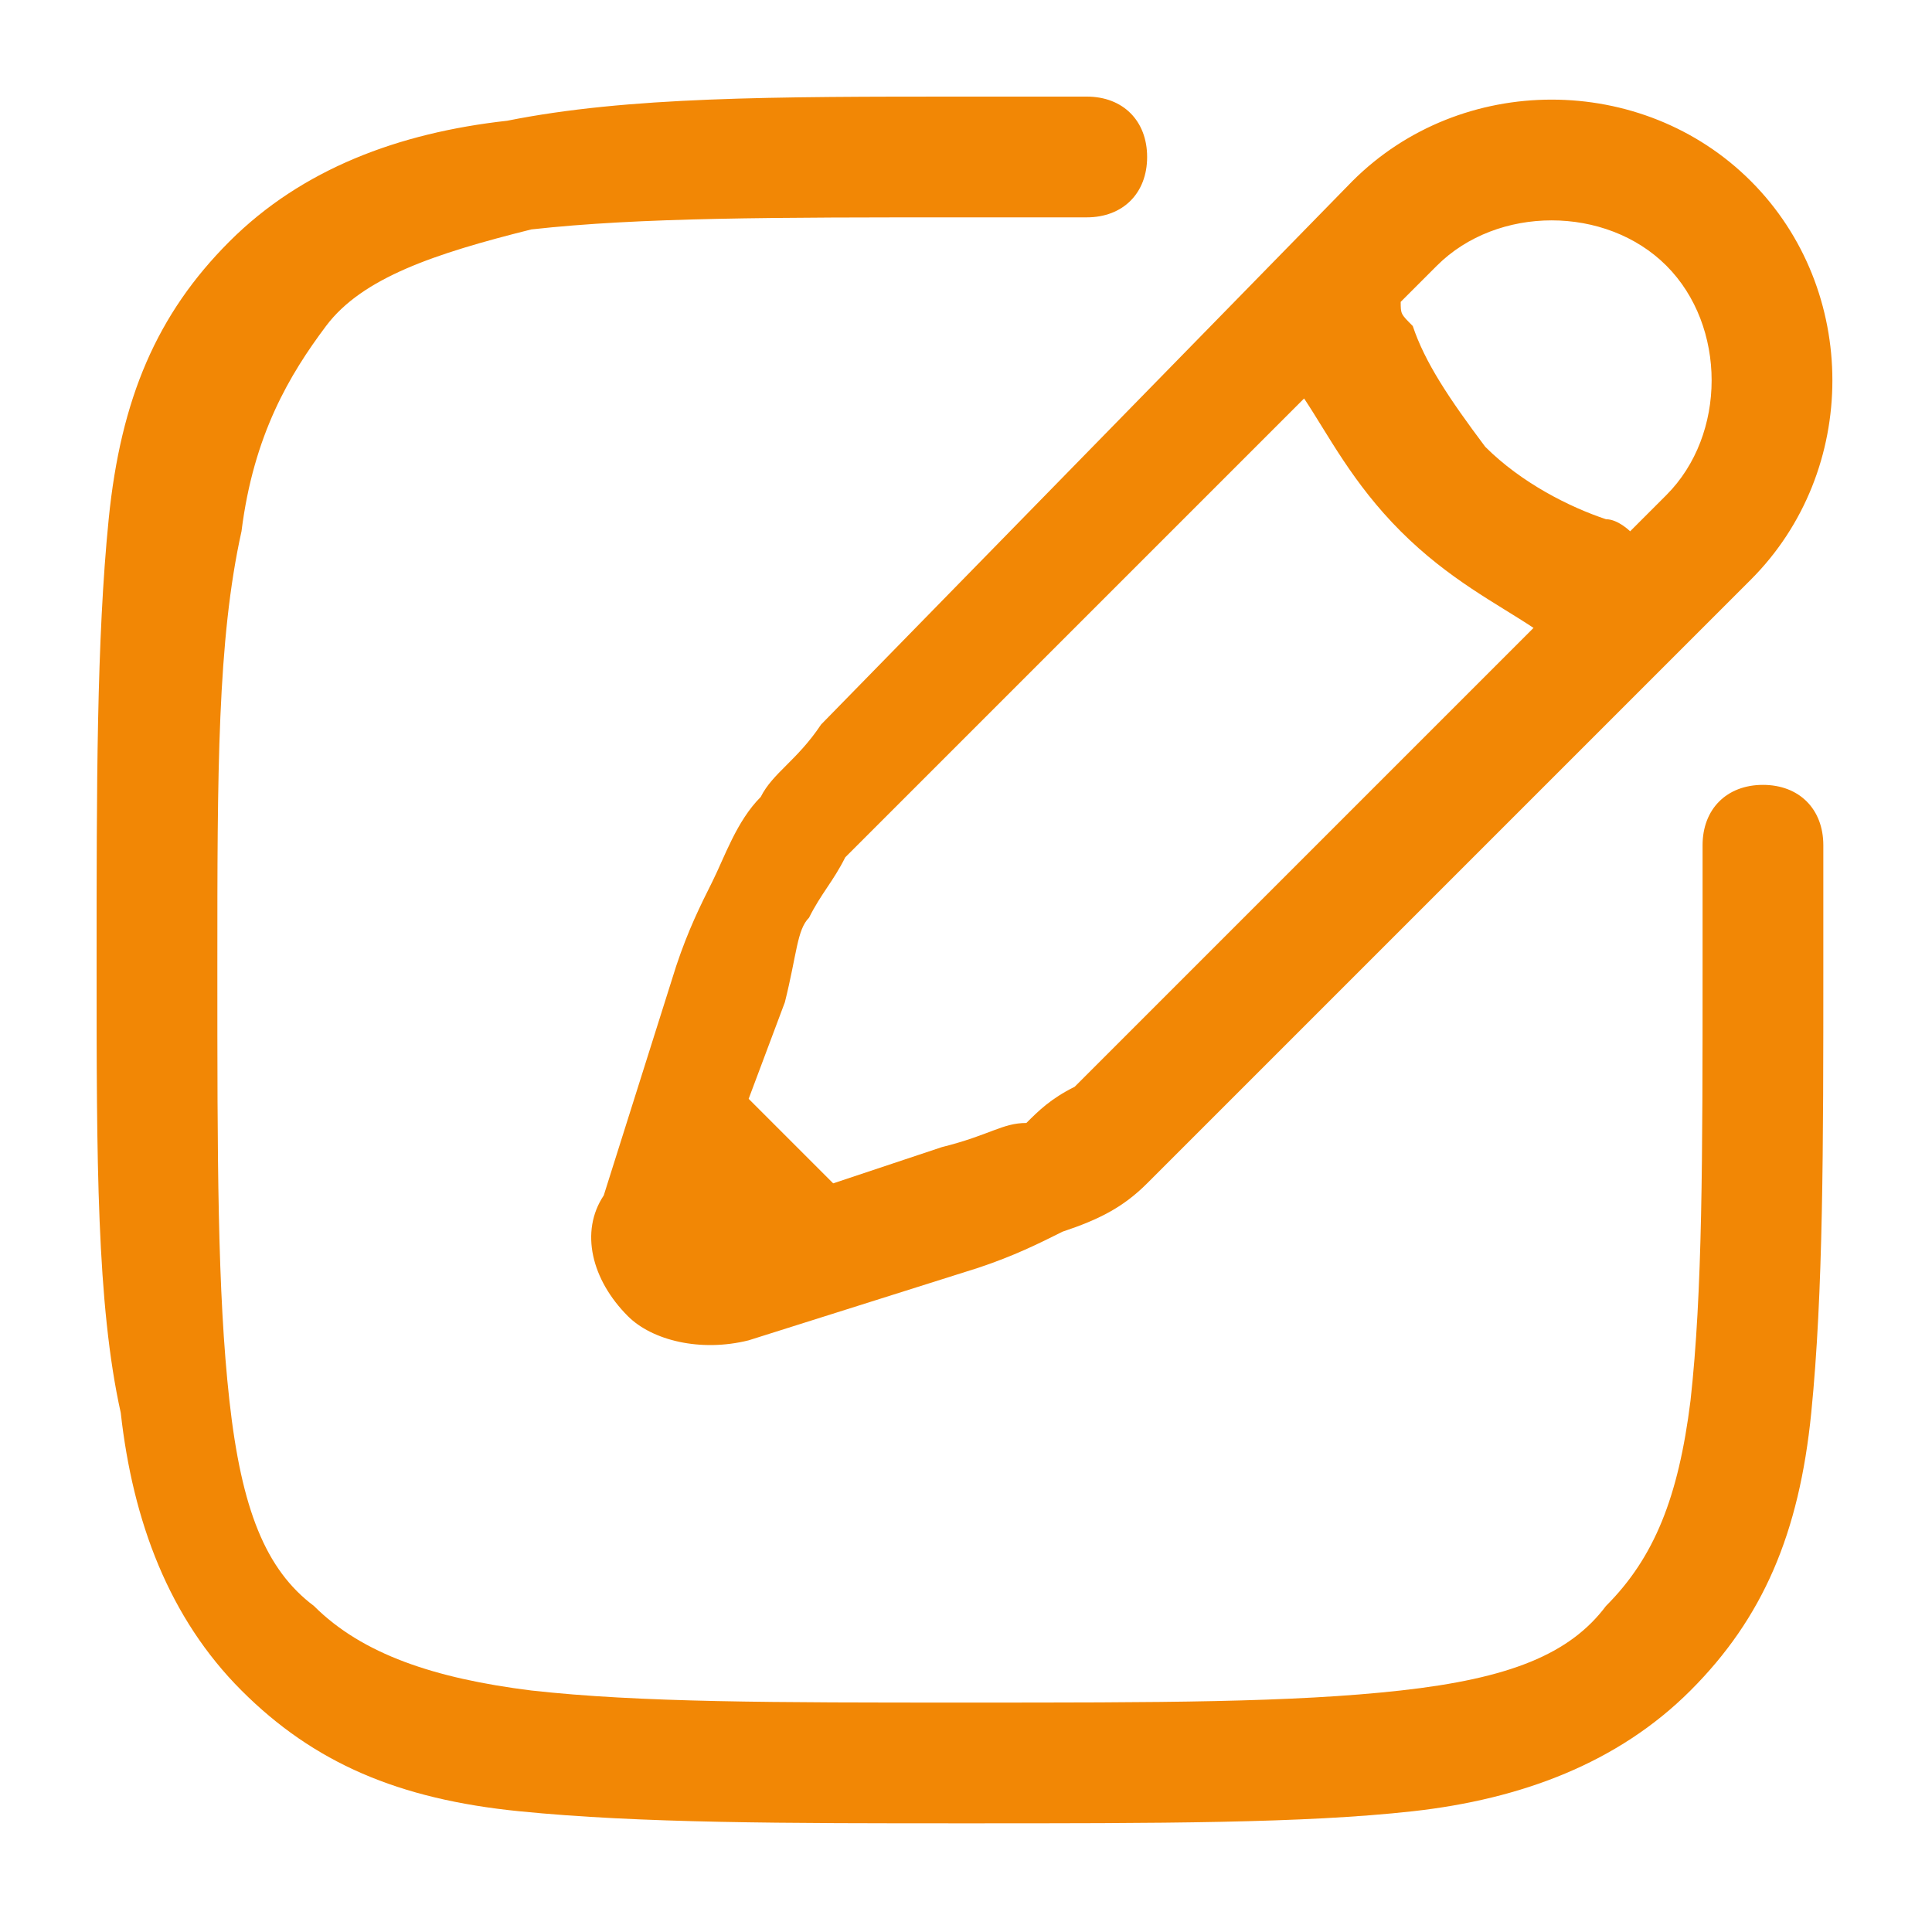
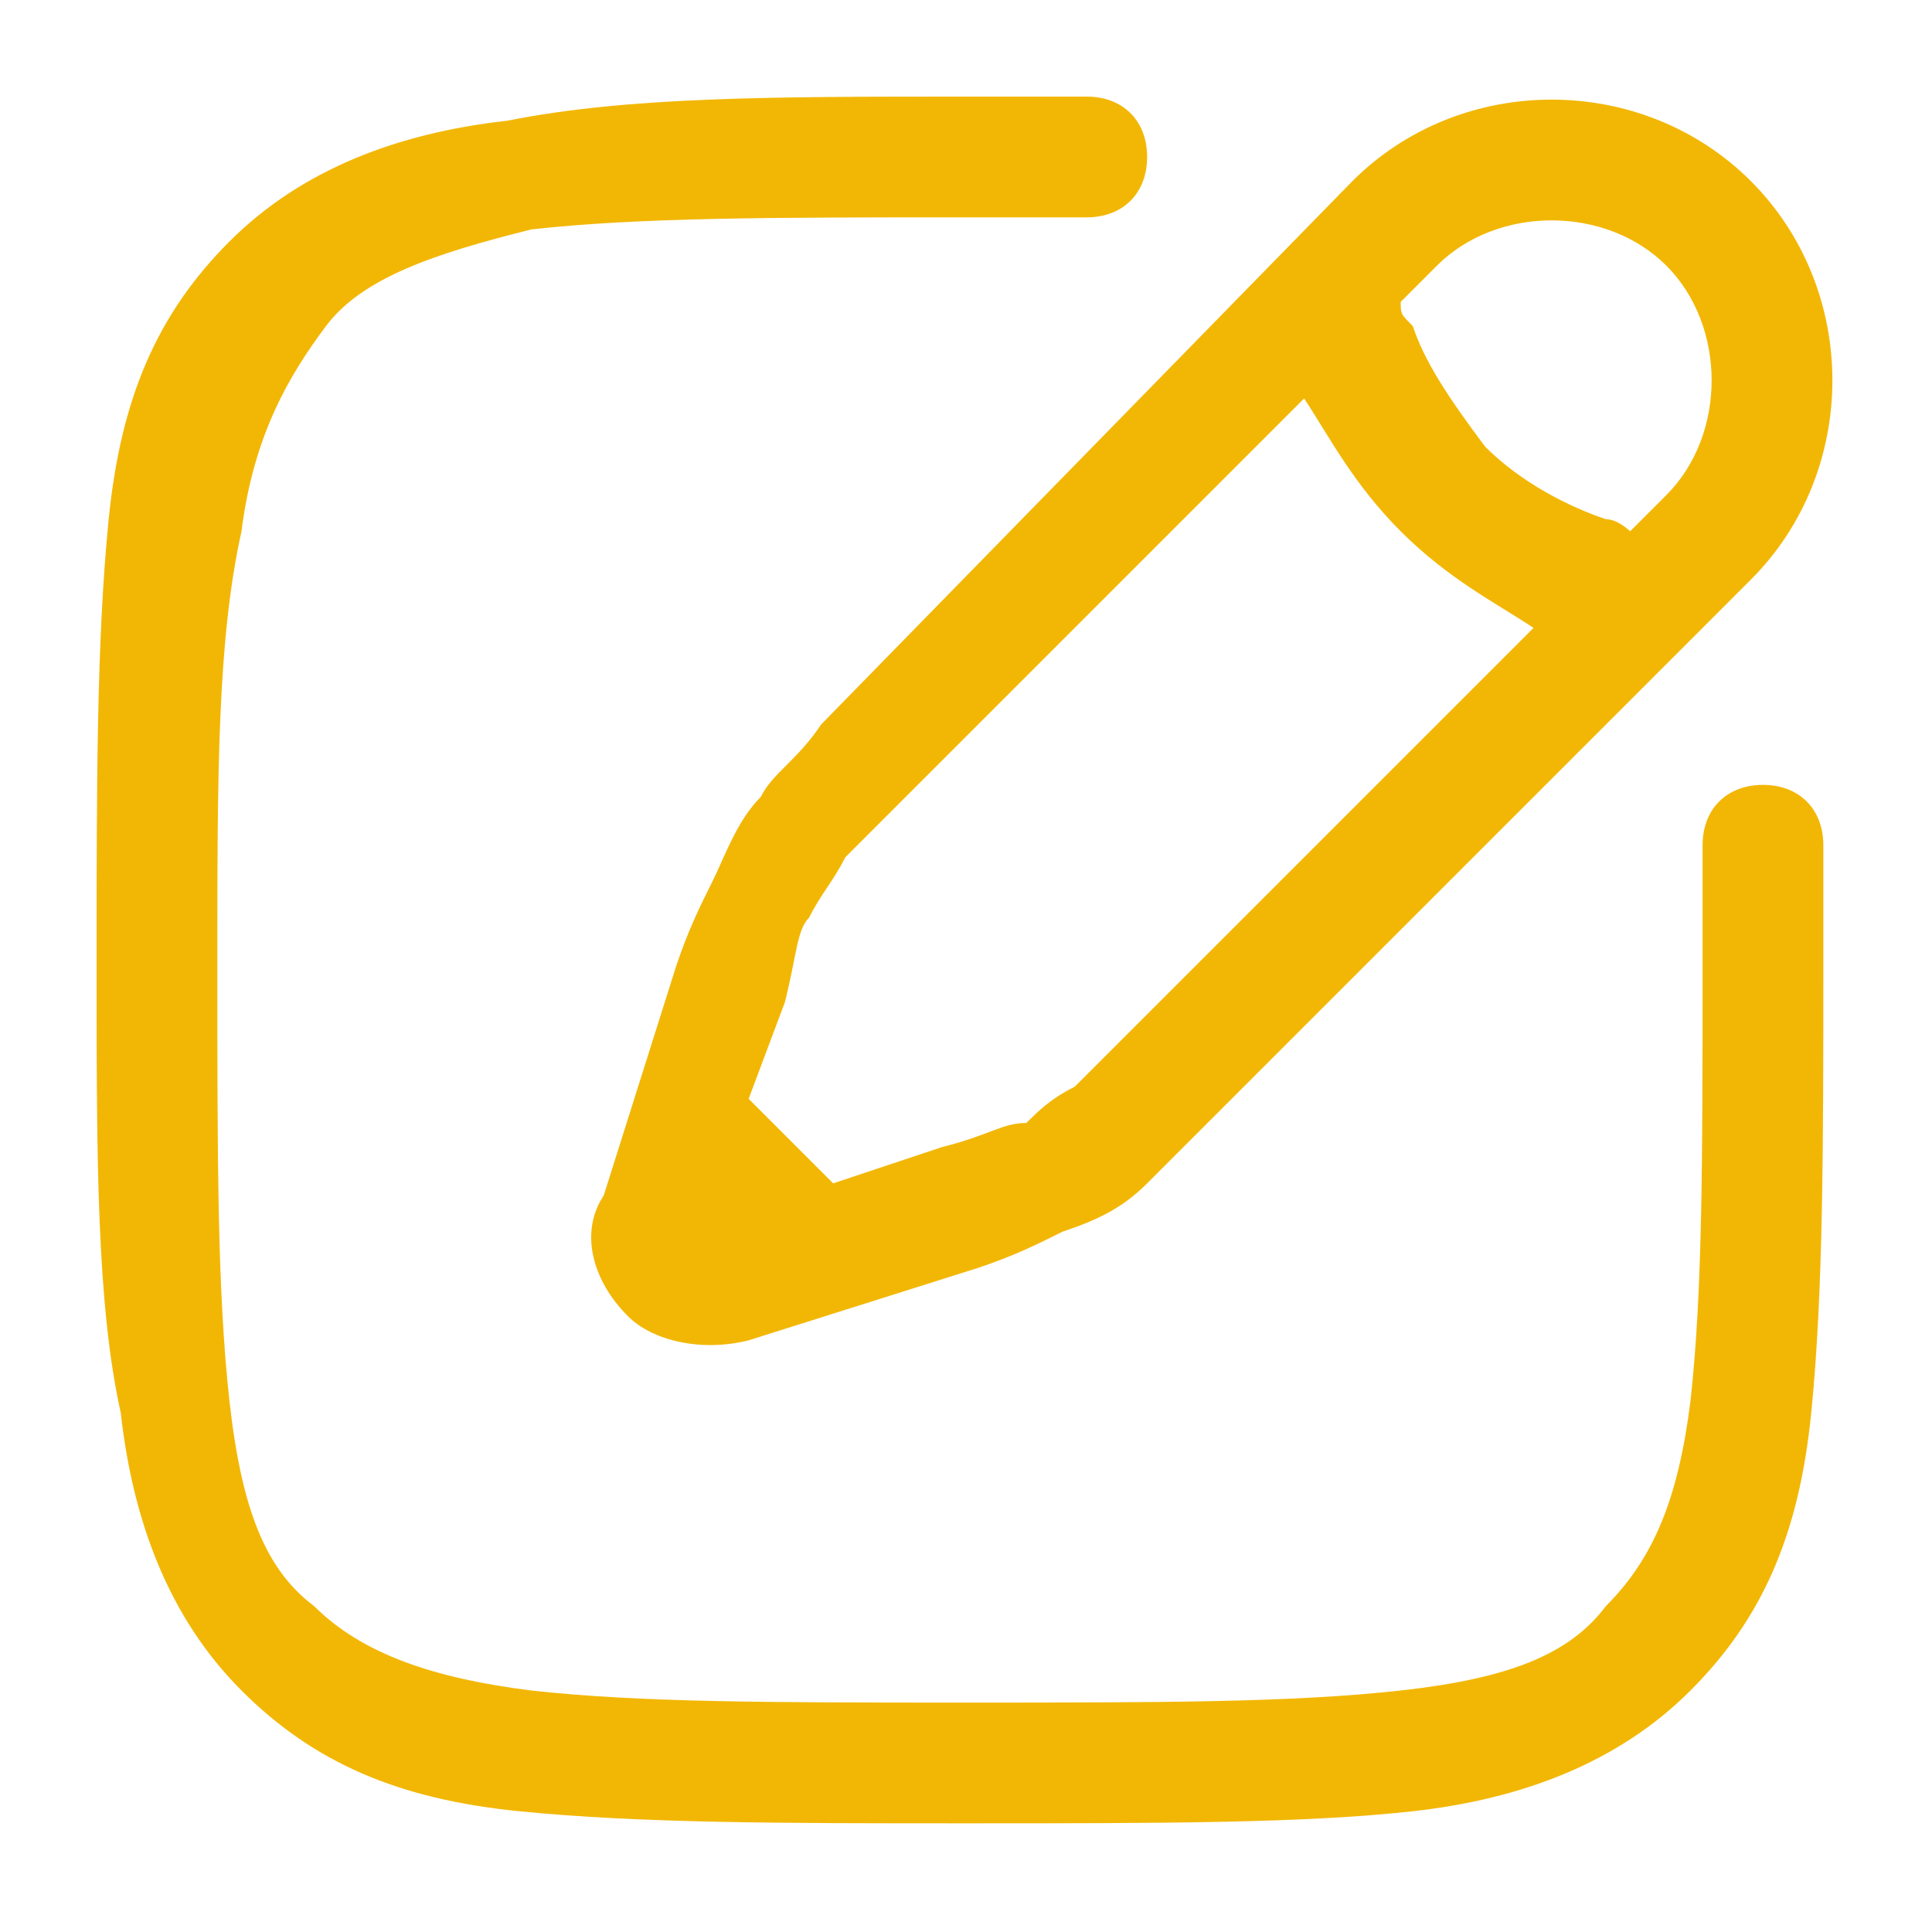
<svg xmlns="http://www.w3.org/2000/svg" version="1.1" id="Layer_1" x="0px" y="0px" viewBox="0 0 16 16" style="enable-background:new 0 0 16 16;" xml:space="preserve">
  <style type="text/css">
- 	.st0{fill-rule:evenodd;clip-rule:evenodd;fill:#F28705;}
+ 	.st0{fill-rule:evenodd;clip-rule:evenodd;fill:#F2B705;}
</style>
  <g>
    <g>
      <g>
-         <path class="st0" d="M8,0.8h1c0.3,0,0.5,0.2,0.5,0.5S9.3,1.8,9,1.8H8c-1.6,0-2.7,0-3.6,0.1C3.6,2.1,3,2.3,2.7,2.7S2.1,3.6,2,4.4     C1.8,5.3,1.8,6.4,1.8,8s0,2.7,0.1,3.6C2,12.5,2.2,13,2.6,13.3c0.4,0.4,1,0.6,1.8,0.7c0.9,0.1,2,0.1,3.6,0.1s2.7,0,3.6-0.1     c0.9-0.1,1.4-0.3,1.7-0.7c0.4-0.4,0.6-0.9,0.7-1.7c0.1-0.9,0.1-2,0.1-3.6V7c0-0.3,0.2-0.5,0.5-0.5s0.5,0.2,0.5,0.5v1     c0,1.5,0,2.7-0.1,3.7s-0.4,1.7-1,2.3s-1.4,0.9-2.3,1c-0.9,0.1-2.1,0.1-3.7,0.1l0,0c-1.5,0-2.7,0-3.7-0.1S2.6,14.6,2,14     s-0.9-1.4-1-2.3C0.8,10.8,0.8,9.6,0.8,8l0,0c0-1.5,0-2.7,0.1-3.7s0.4-1.7,1-2.3s1.4-0.9,2.3-1C5.2,0.8,6.4,0.8,8,0.8z M11.2,1.5     c0.9-0.9,2.4-0.9,3.3,0s0.9,2.4,0,3.3l-4.4,4.4C9.8,9.5,9.6,9.7,9.5,9.8c-0.2,0.2-0.4,0.3-0.7,0.4c-0.2,0.1-0.4,0.2-0.7,0.3     l-1.9,0.6c-0.4,0.1-0.8,0-1-0.2c-0.3-0.3-0.4-0.7-0.2-1L5.6,8c0.1-0.3,0.2-0.5,0.3-0.7C6,7.1,6.1,6.8,6.3,6.6     C6.4,6.4,6.6,6.3,6.8,6L11.2,1.5z M13.8,2.2c-0.5-0.5-1.4-0.5-1.9,0l-0.3,0.3c0,0.1,0,0.1,0.1,0.2c0.1,0.3,0.3,0.6,0.6,1     c0.3,0.3,0.7,0.5,1,0.6c0.1,0,0.2,0.1,0.2,0.1l0.3-0.3C14.3,3.6,14.3,2.7,13.8,2.2z M12.7,5.2C12.4,5,12,4.8,11.6,4.4     C11.2,4,11,3.6,10.8,3.3L7.5,6.6C7.2,6.9,7.1,7,7,7.1C6.9,7.3,6.8,7.4,6.7,7.6C6.6,7.7,6.6,7.9,6.5,8.3L6.2,9.1l0.7,0.7l0.9-0.3     c0.4-0.1,0.5-0.2,0.7-0.2C8.6,9.2,8.7,9.1,8.9,9C9,8.9,9.1,8.8,9.4,8.5L12.7,5.2z" />
+         <path class="st0" d="M8,0.8h1c0.3,0,0.5,0.2,0.5,0.5S9.3,1.8,9,1.8H8c-1.6,0-2.7,0-3.6,0.1C3.6,2.1,3,2.3,2.7,2.7S2.1,3.6,2,4.4     C1.8,5.3,1.8,6.4,1.8,8s0,2.7,0.1,3.6C2,12.5,2.2,13,2.6,13.3c0.4,0.4,1,0.6,1.8,0.7c0.9,0.1,2,0.1,3.6,0.1s2.7,0,3.6-0.1     s1.4-0.3,1.7-0.7c0.4-0.4,0.6-0.9,0.7-1.7c0.1-0.9,0.1-2,0.1-3.6V7c0-0.3,0.2-0.5,0.5-0.5s0.5,0.2,0.5,0.5v1c0,1.5,0,2.7-0.1,3.7     s-0.4,1.7-1,2.3s-1.4,0.9-2.3,1c-0.9,0.1-2.1,0.1-3.7,0.1l0,0c-1.5,0-2.7,0-3.7-0.1S2.6,14.6,2,14s-0.9-1.4-1-2.3     C0.8,10.8,0.8,9.6,0.8,8l0,0c0-1.5,0-2.7,0.1-3.7s0.4-1.7,1-2.3s1.4-0.9,2.3-1C5.2,0.8,6.4,0.8,8,0.8z M11.2,1.5     c0.9-0.9,2.4-0.9,3.3,0s0.9,2.4,0,3.3l-4.4,4.4C9.8,9.5,9.6,9.7,9.5,9.8c-0.2,0.2-0.4,0.3-0.7,0.4c-0.2,0.1-0.4,0.2-0.7,0.3     l-1.9,0.6c-0.4,0.1-0.8,0-1-0.2c-0.3-0.3-0.4-0.7-0.2-1L5.6,8c0.1-0.3,0.2-0.5,0.3-0.7C6,7.1,6.1,6.8,6.3,6.6     C6.4,6.4,6.6,6.3,6.8,6L11.2,1.5z M13.8,2.2c-0.5-0.5-1.4-0.5-1.9,0l-0.3,0.3c0,0.1,0,0.1,0.1,0.2c0.1,0.3,0.3,0.6,0.6,1     c0.3,0.3,0.7,0.5,1,0.6c0.1,0,0.2,0.1,0.2,0.1l0.3-0.3C14.3,3.6,14.3,2.7,13.8,2.2z M12.7,5.2C12.4,5,12,4.8,11.6,4.4     C11.2,4,11,3.6,10.8,3.3L7.5,6.6C7.2,6.9,7.1,7,7,7.1C6.9,7.3,6.8,7.4,6.7,7.6C6.6,7.7,6.6,7.9,6.5,8.3L6.2,9.1l0.7,0.7l0.9-0.3     c0.4-0.1,0.5-0.2,0.7-0.2C8.6,9.2,8.7,9.1,8.9,9C9,8.9,9.1,8.8,9.4,8.5L12.7,5.2z" />
      </g>
    </g>
  </g>
</svg>
